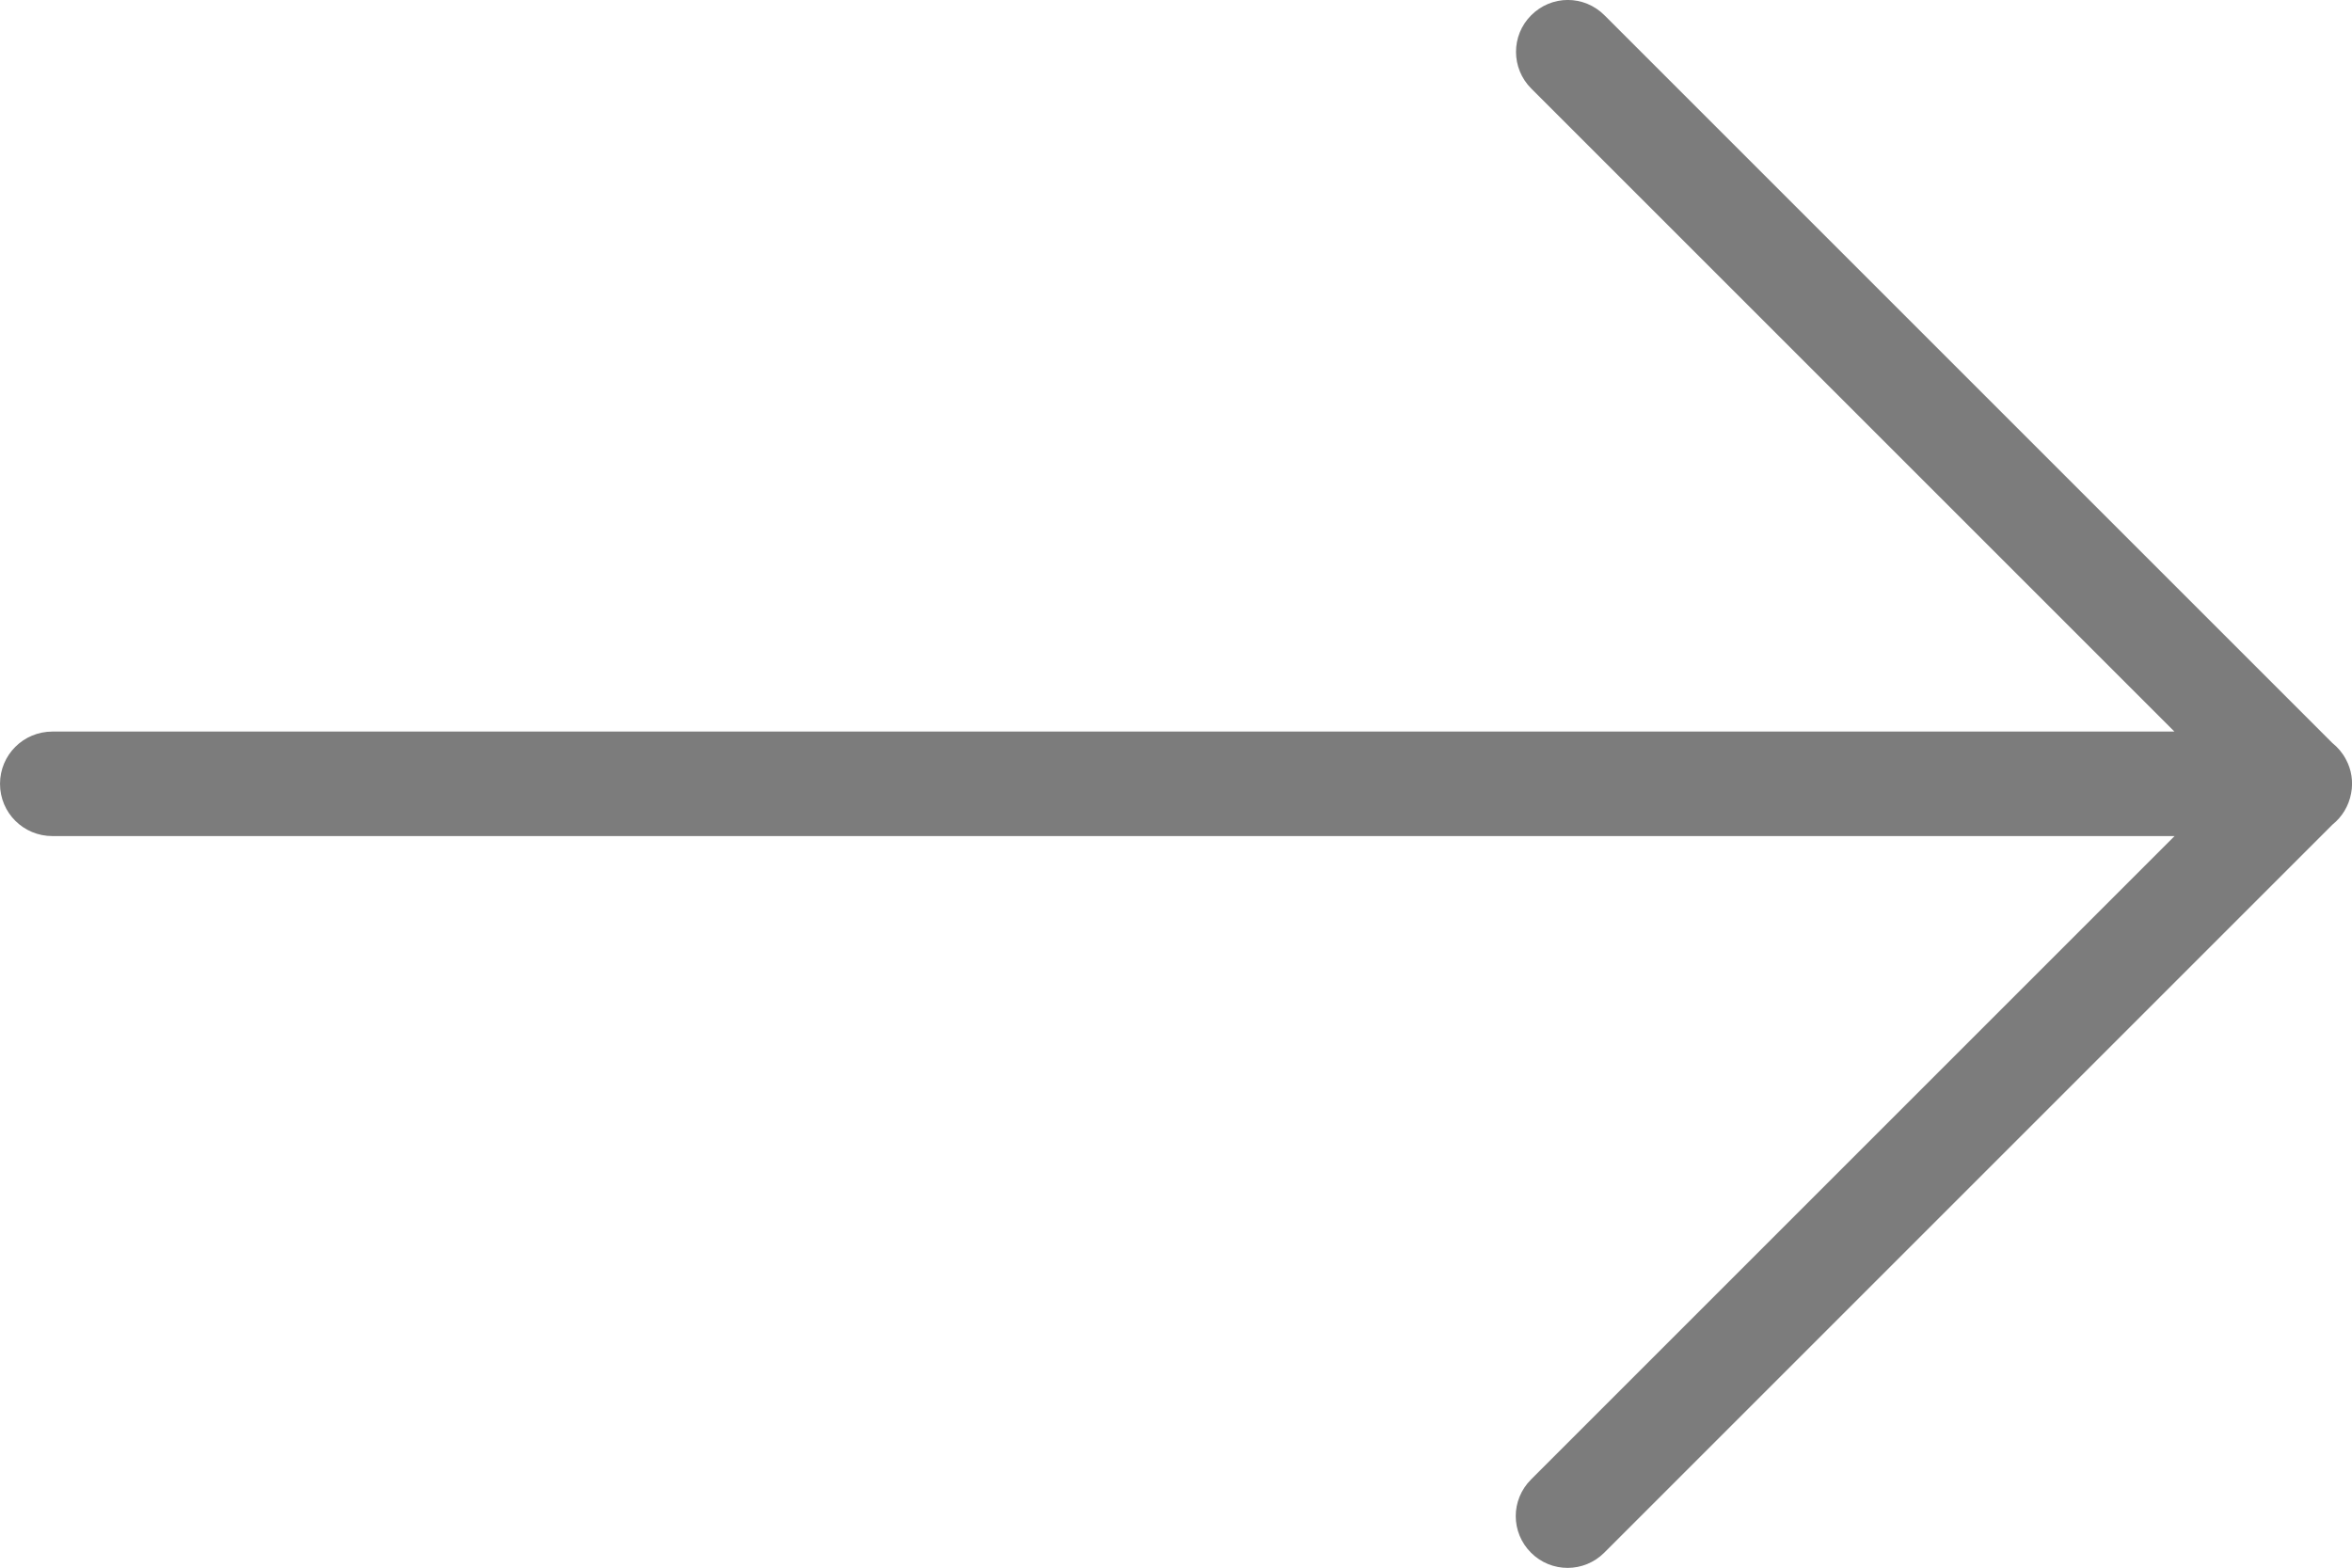
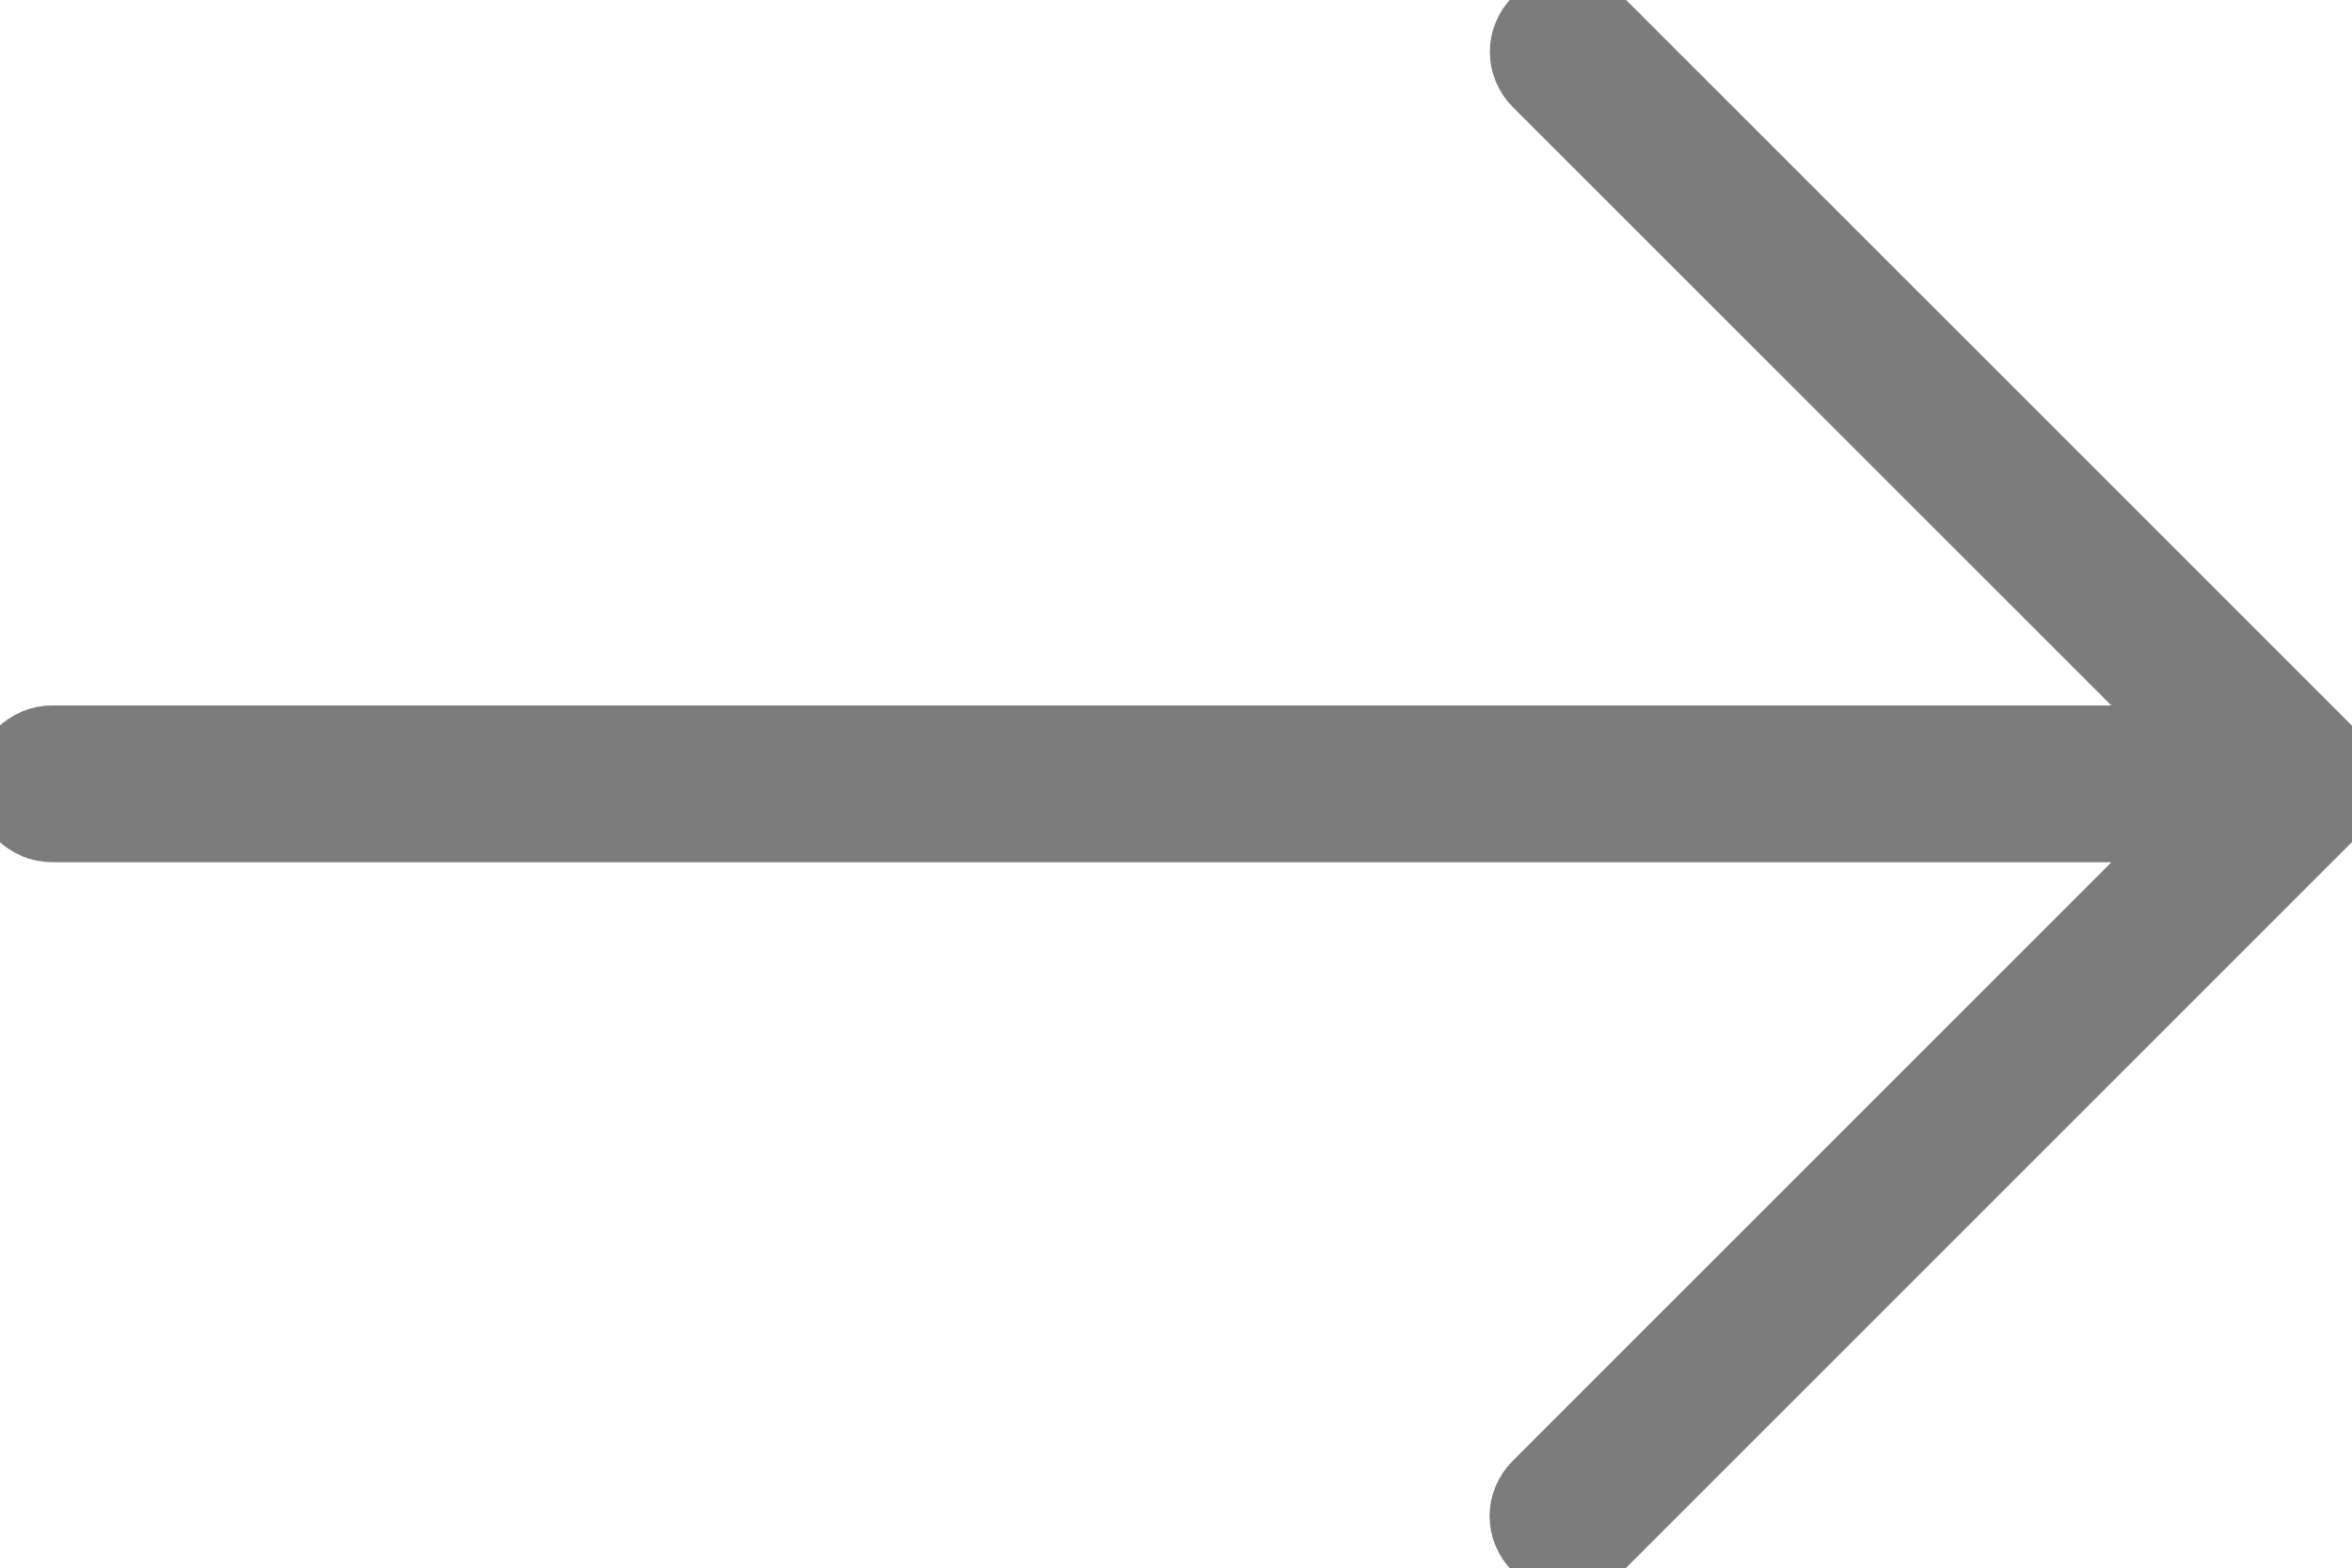
<svg xmlns="http://www.w3.org/2000/svg" width="45px" height="30px" viewBox="0 0 45 30" version="1.1">
-   <defs />
  <g id="Page-2" stroke="none" stroke-width="1" fill="none" fill-rule="evenodd">
-     <g id="slider-arrow" fill="#7C7C7C">
+     <g id="slider-arrow" fill="#7C7C7C" stroke="#7C7C7C" stroke-width="1">
      <path d="M43.998,14.004 C44.552,14.004 45.001,14.447 45.001,15.004 C45.001,15.556 44.556,16.004 43.998,16.004 L3.399,16.004 L15.704,28.309 C16.091,28.696 16.095,29.322 15.705,29.712 C15.318,30.099 14.696,30.105 14.302,29.71 L0.378,15.786 C0.272,15.701 0.183,15.596 0.119,15.475 C0.009,15.274 -0.025,15.042 0.018,14.822 C0.062,14.582 0.191,14.371 0.374,14.224 L14.306,0.292 C14.694,-0.096 15.319,-0.099 15.709,0.29 C16.096,0.677 16.101,1.299 15.707,1.693 L3.396,14.004 L43.998,14.004 Z" id="Combined-Shape" transform="translate(22.50059, 15.0018) rotate(-180) translate(-22.50059, -15.0018) " />
    </g>
  </g>
</svg>
